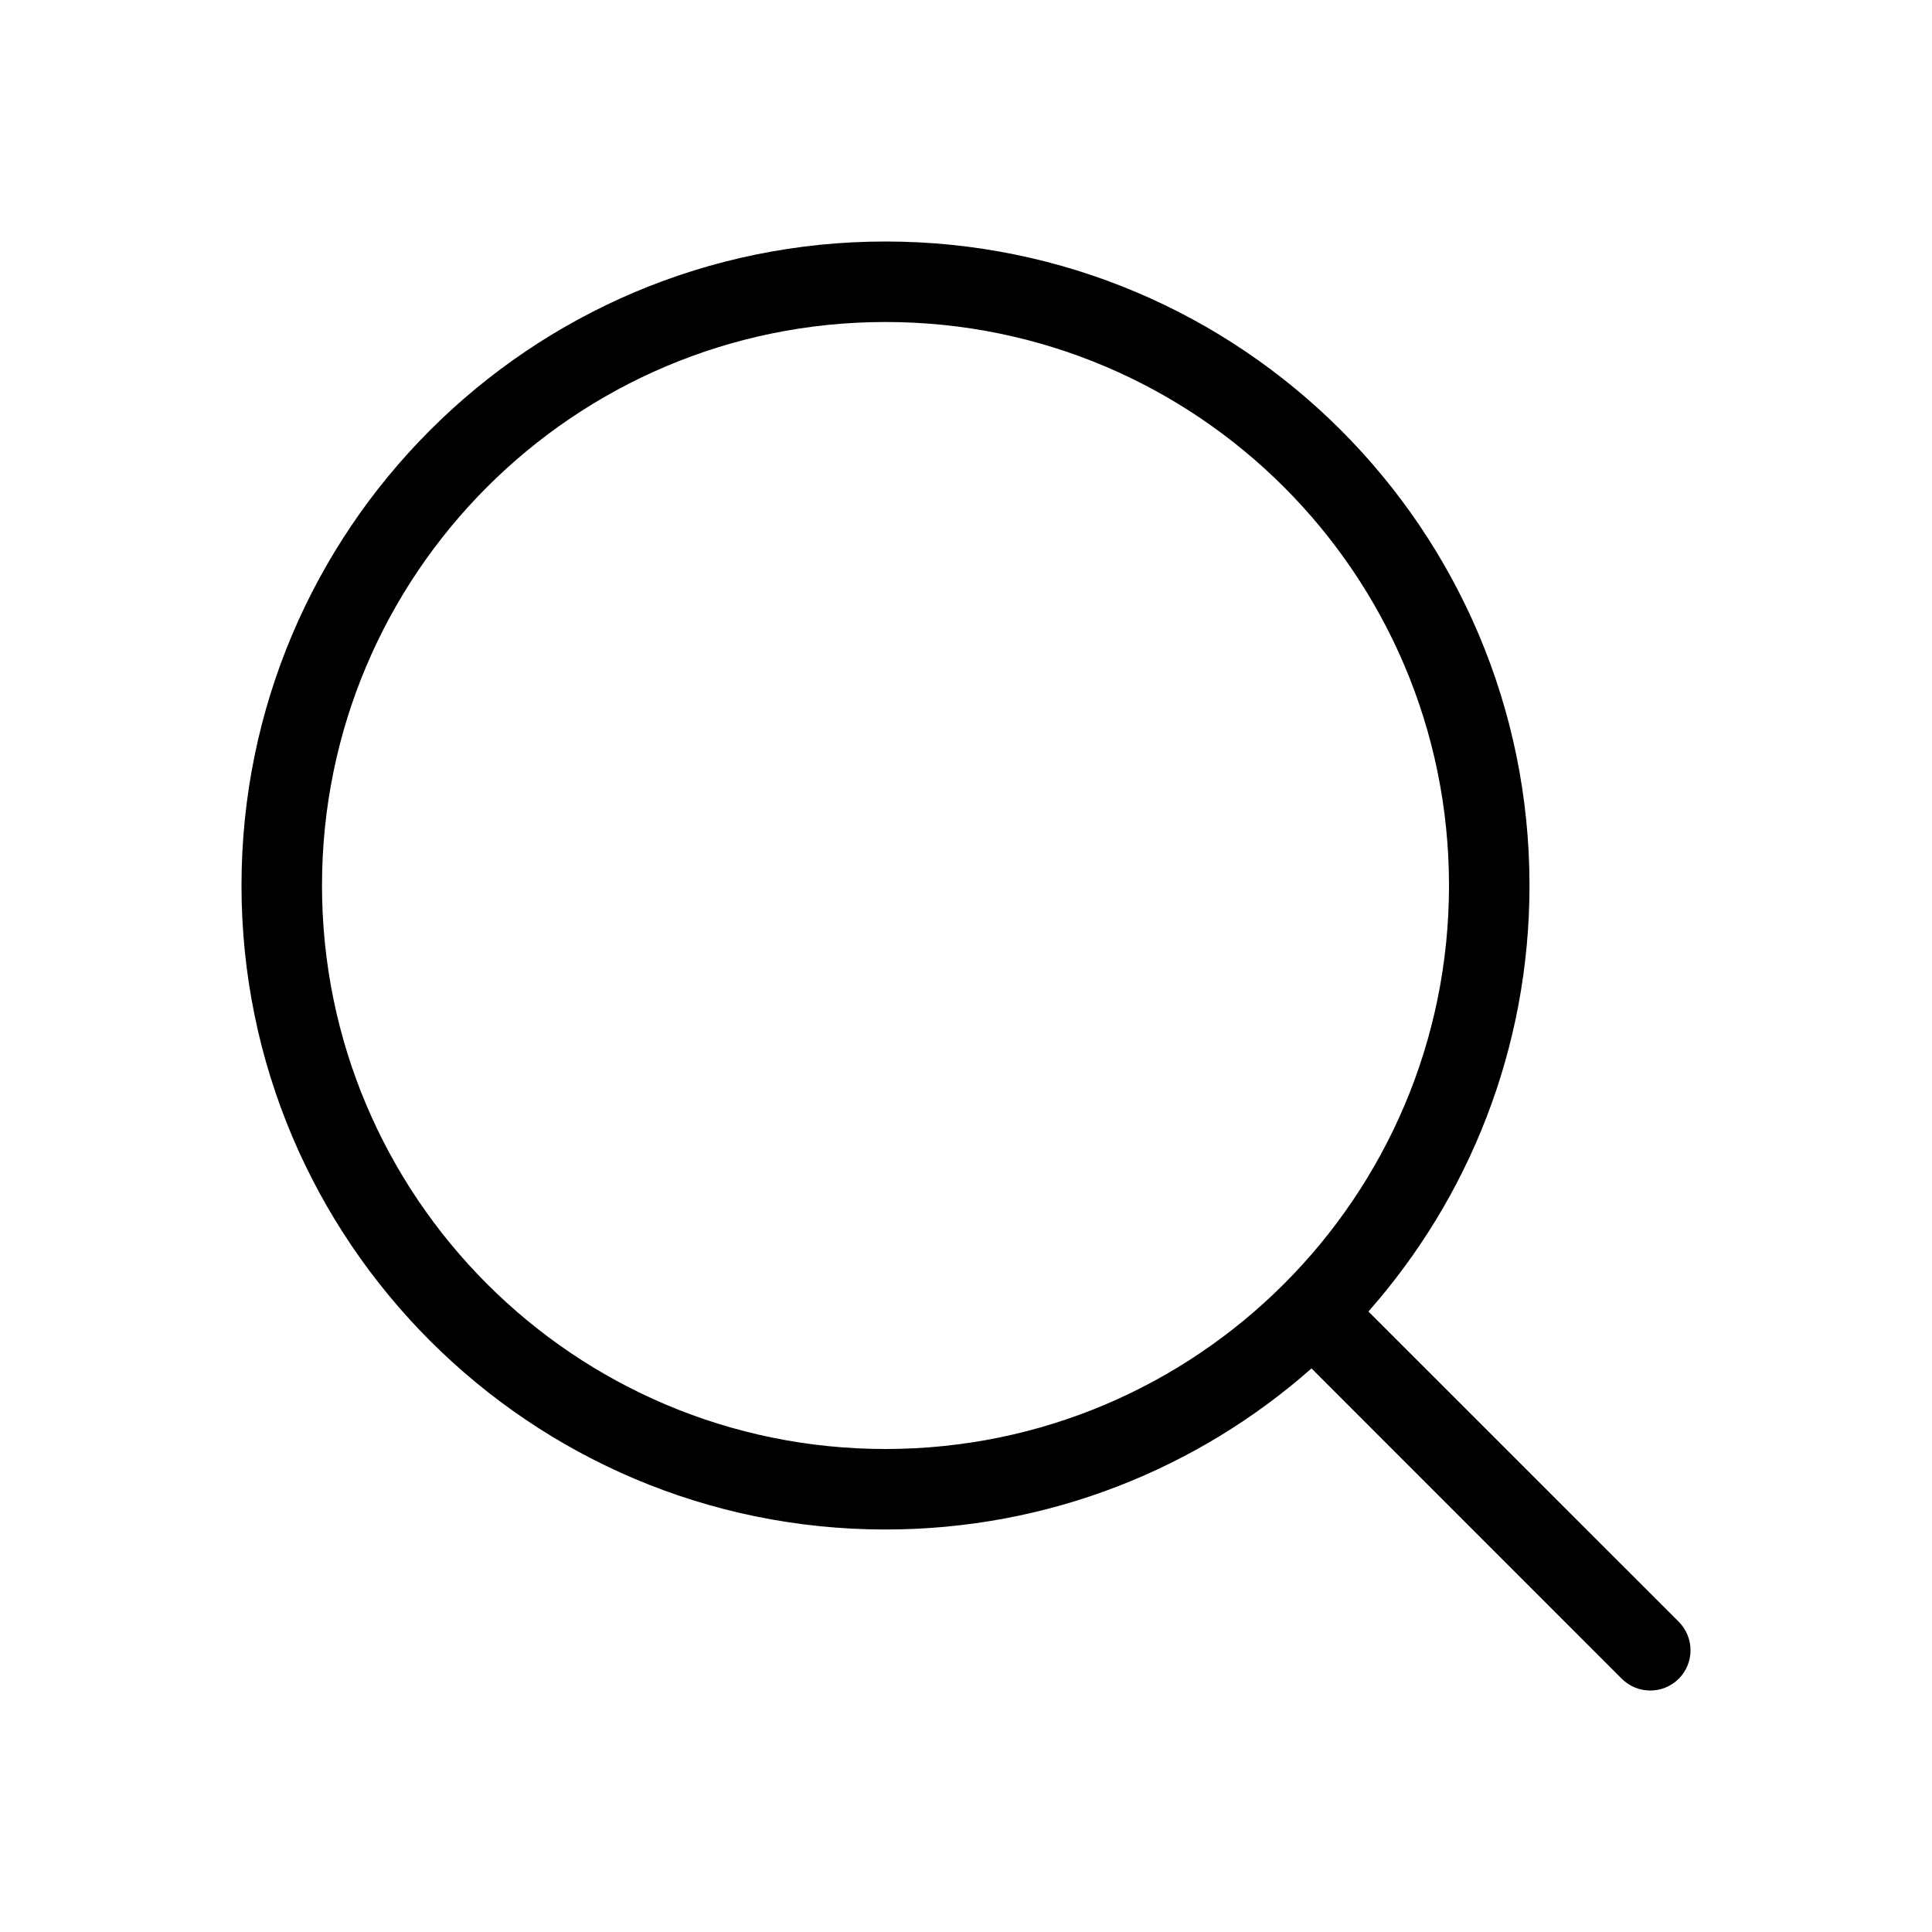
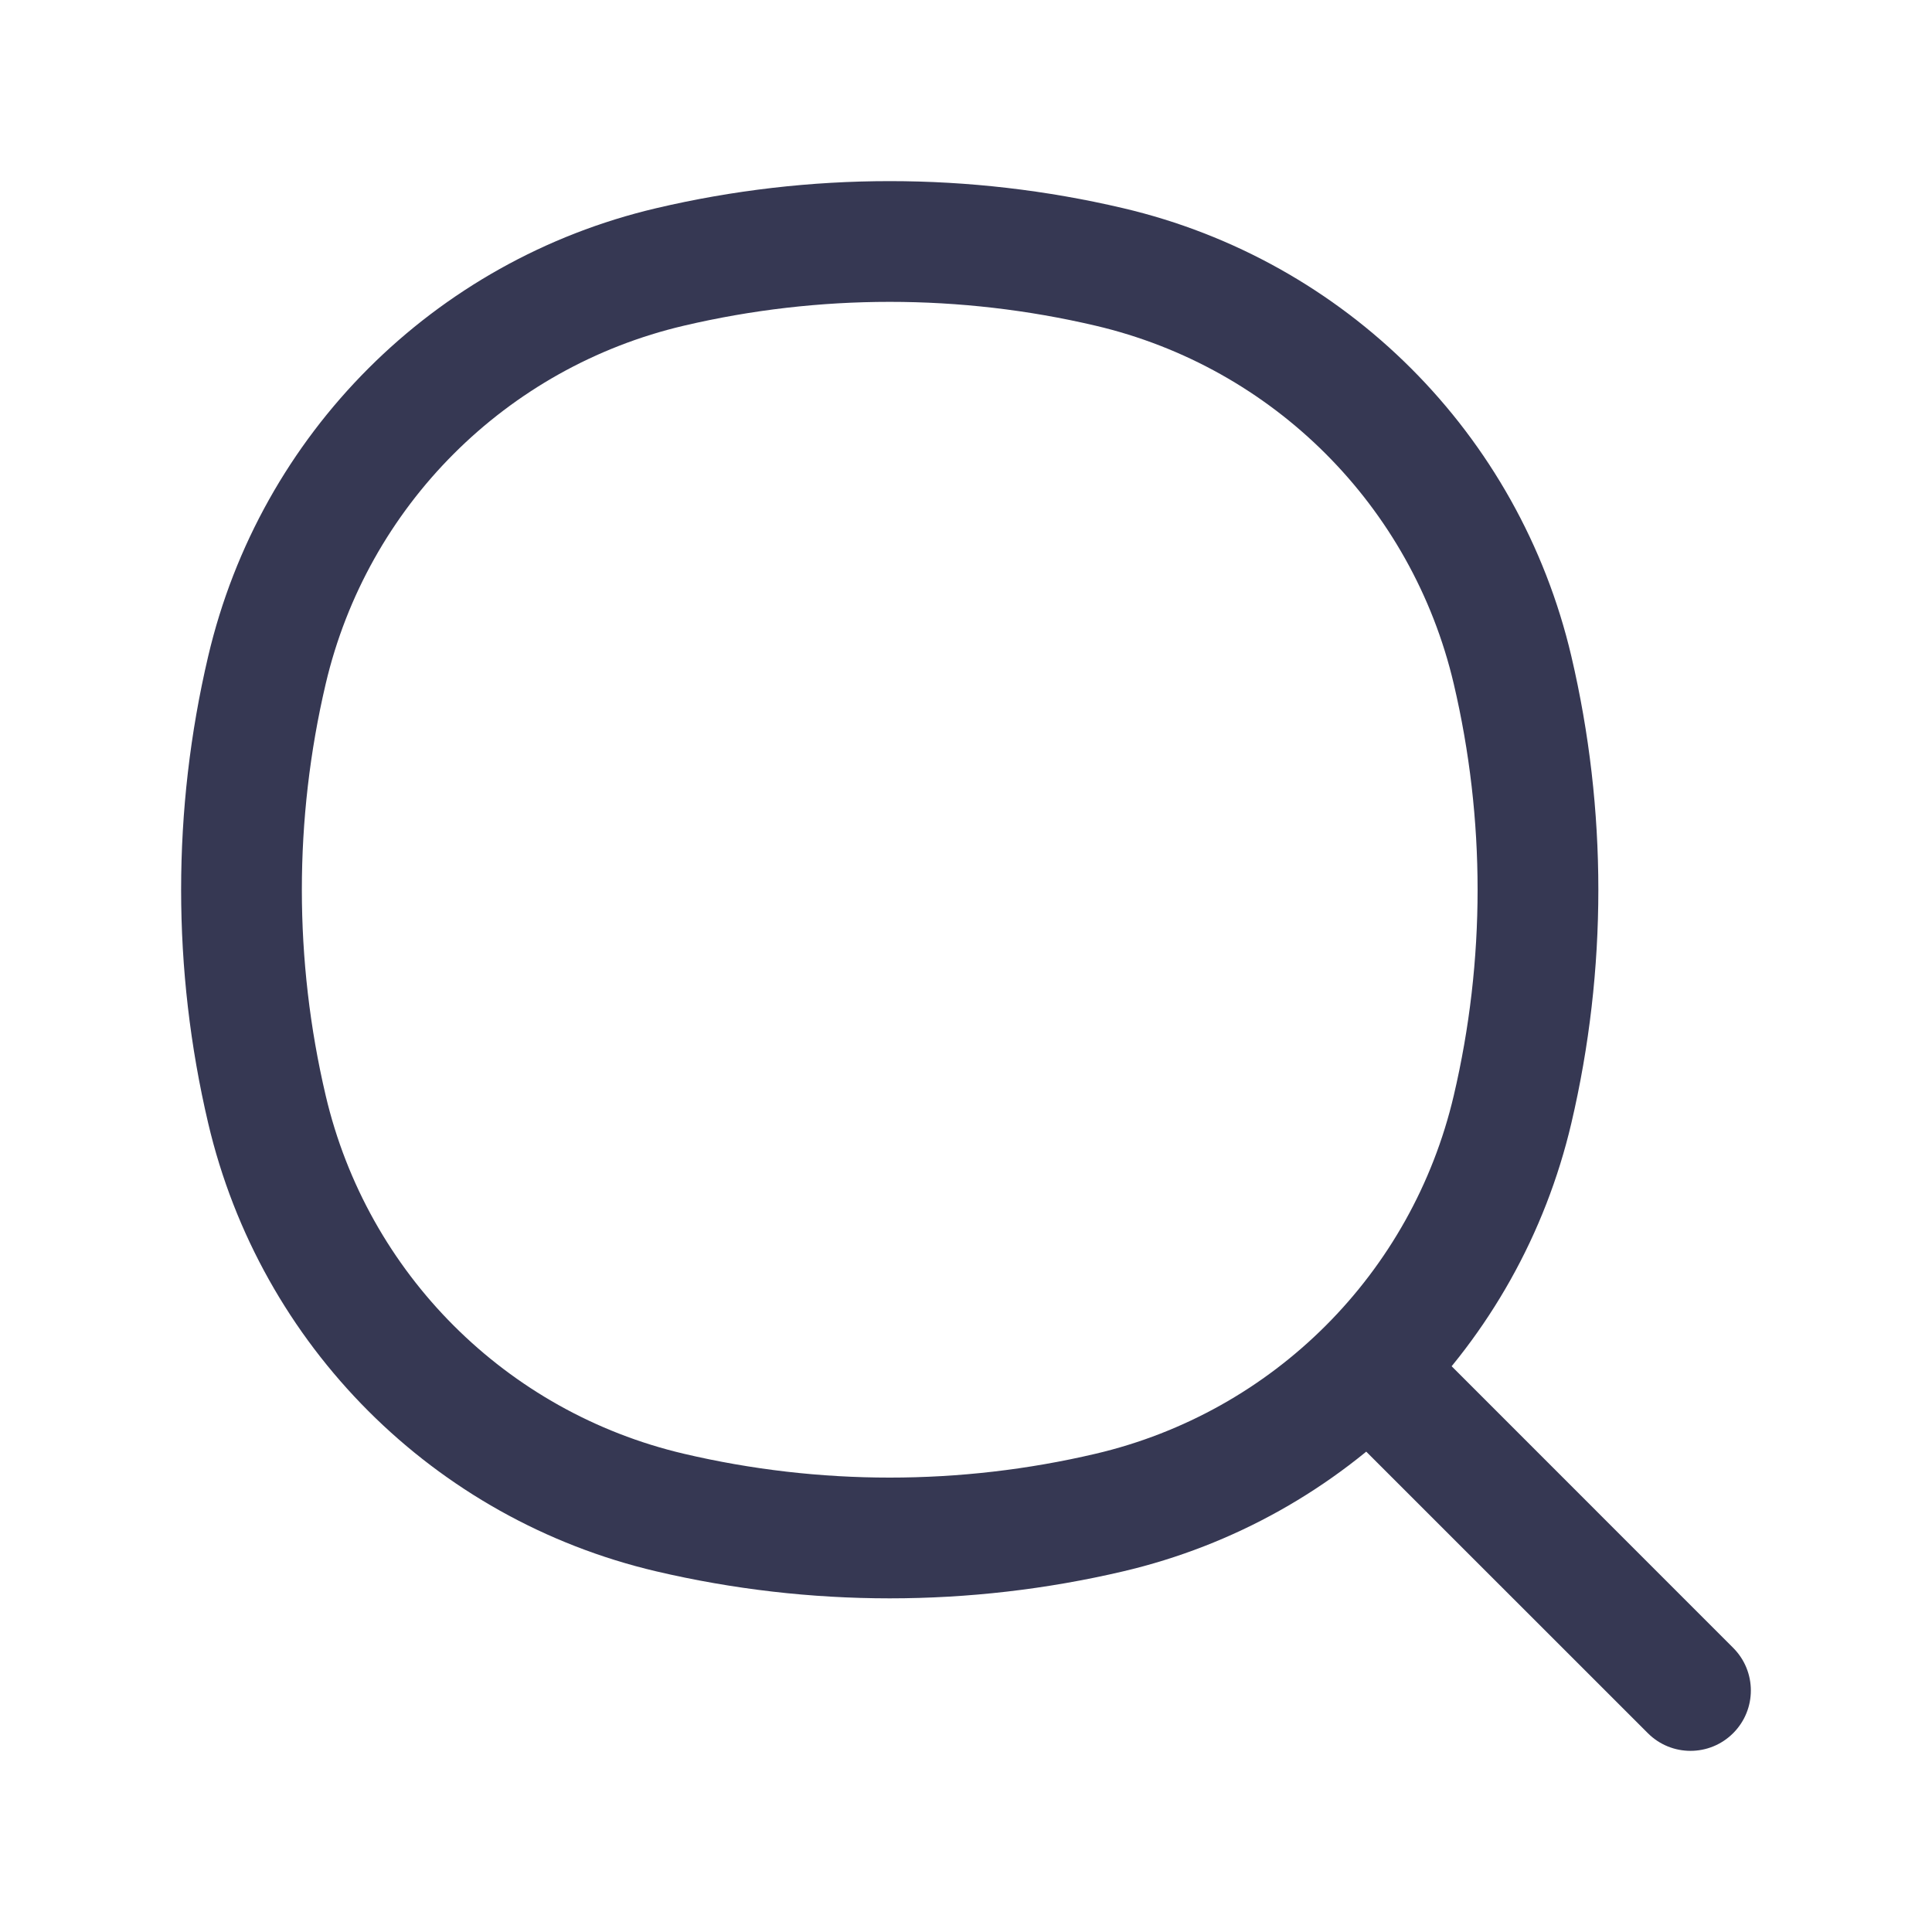
- <svg xmlns="http://www.w3.org/2000/svg" width="24" height="24" viewBox="0 0 24 24">
-   <path d="M16.999,16.292 L20.854,20.146 C21.049,20.342 21.049,20.658 20.854,20.854 C20.658,21.049 20.342,21.049 20.146,20.854 L16.292,16.999 C14.882,18.244 13.029,19 11,19 C6.582,19 3,15.418 3,11 C3,6.582 6.582,3 11,3 C15.418,3 19,6.582 19,11 C19,13.029 18.244,14.882 16.999,16.292 Z M11,18 C14.866,18 18,14.866 18,11 C18,7.134 14.866,4 11,4 C7.134,4 4,7.134 4,11 C4,14.866 7.134,18 11,18 Z" />
+ <svg xmlns="http://www.w3.org/2000/svg" width="24" height="24" viewBox="0 0 24 24" fill="none">
+   <path d="M3.316 13.781L4.046 13.61L3.316 13.781ZM3.316 8.324L4.046 8.495L3.316 8.324ZM18.789 8.324L19.52 8.153L18.789 8.324ZM18.789 13.781L19.52 13.952L18.789 13.781ZM13.781 18.789L13.61 18.059L13.781 18.789ZM8.324 18.789L8.153 19.52L8.324 18.789ZM8.324 3.316L8.153 2.586L8.324 3.316ZM13.781 3.316L13.952 2.586L13.781 3.316ZM20.47 21.53C20.763 21.823 21.237 21.823 21.53 21.53C21.823 21.237 21.823 20.763 21.53 20.47L20.47 21.53ZM4.046 13.61C3.651 11.928 3.651 10.177 4.046 8.495L2.586 8.153C2.138 10.06 2.138 12.045 2.586 13.952L4.046 13.61ZM18.059 8.495C18.454 10.177 18.454 11.928 18.059 13.61L19.52 13.952C19.967 12.045 19.967 10.06 19.52 8.153L18.059 8.495ZM13.61 18.059C11.928 18.454 10.177 18.454 8.495 18.059L8.153 19.52C10.06 19.967 12.045 19.967 13.952 19.52L13.61 18.059ZM8.495 4.046C10.177 3.651 11.928 3.651 13.61 4.046L13.952 2.586C12.045 2.138 10.06 2.138 8.153 2.586L8.495 4.046ZM8.495 18.059C6.288 17.541 4.564 15.818 4.046 13.61L2.586 13.952C3.234 16.715 5.39 18.872 8.153 19.52L8.495 18.059ZM13.952 19.52C16.715 18.872 18.872 16.715 19.52 13.952L18.059 13.61C17.541 15.818 15.818 17.541 13.61 18.059L13.952 19.52ZM13.61 4.046C15.818 4.564 17.541 6.288 18.059 8.495L19.52 8.153C18.872 5.39 16.715 3.234 13.952 2.586L13.61 4.046ZM8.153 2.586C5.39 3.234 3.234 5.39 2.586 8.153L4.046 8.495C4.564 6.288 6.288 4.564 8.495 4.046L8.153 2.586ZM16.805 17.866L20.47 21.53L21.53 20.47L17.866 16.805L16.805 17.866Z" fill="#363853" />
</svg>
